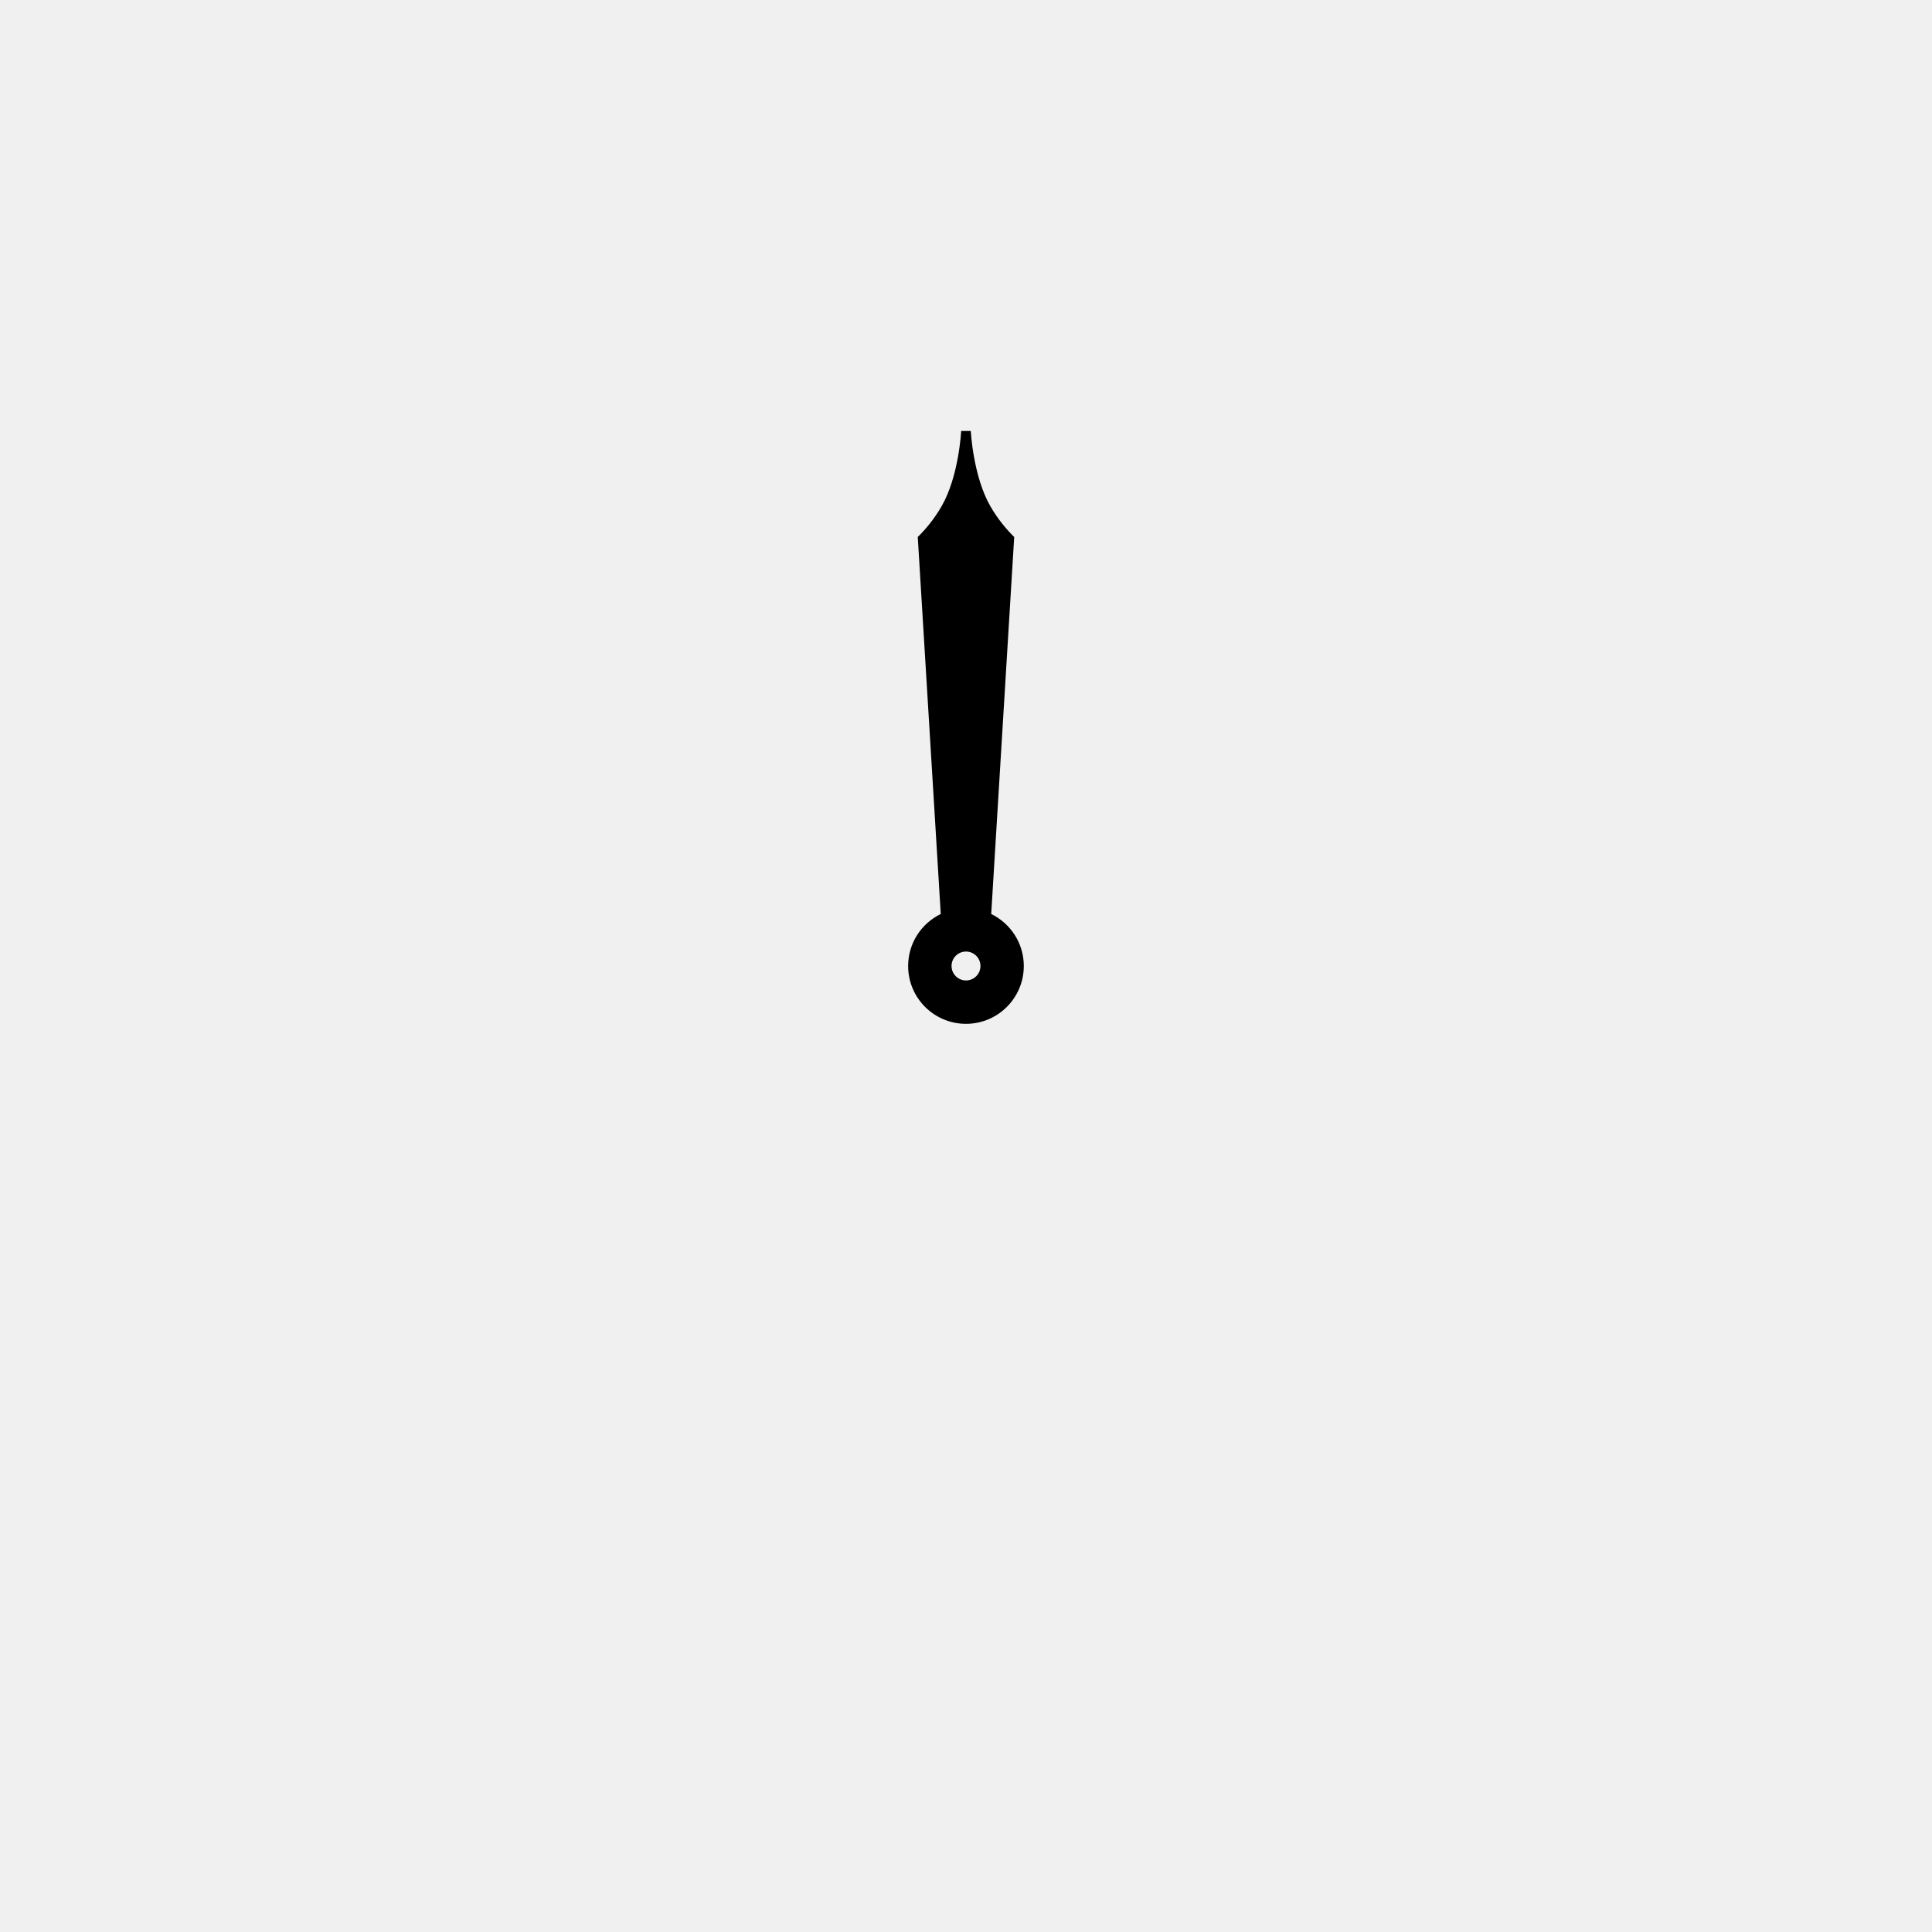
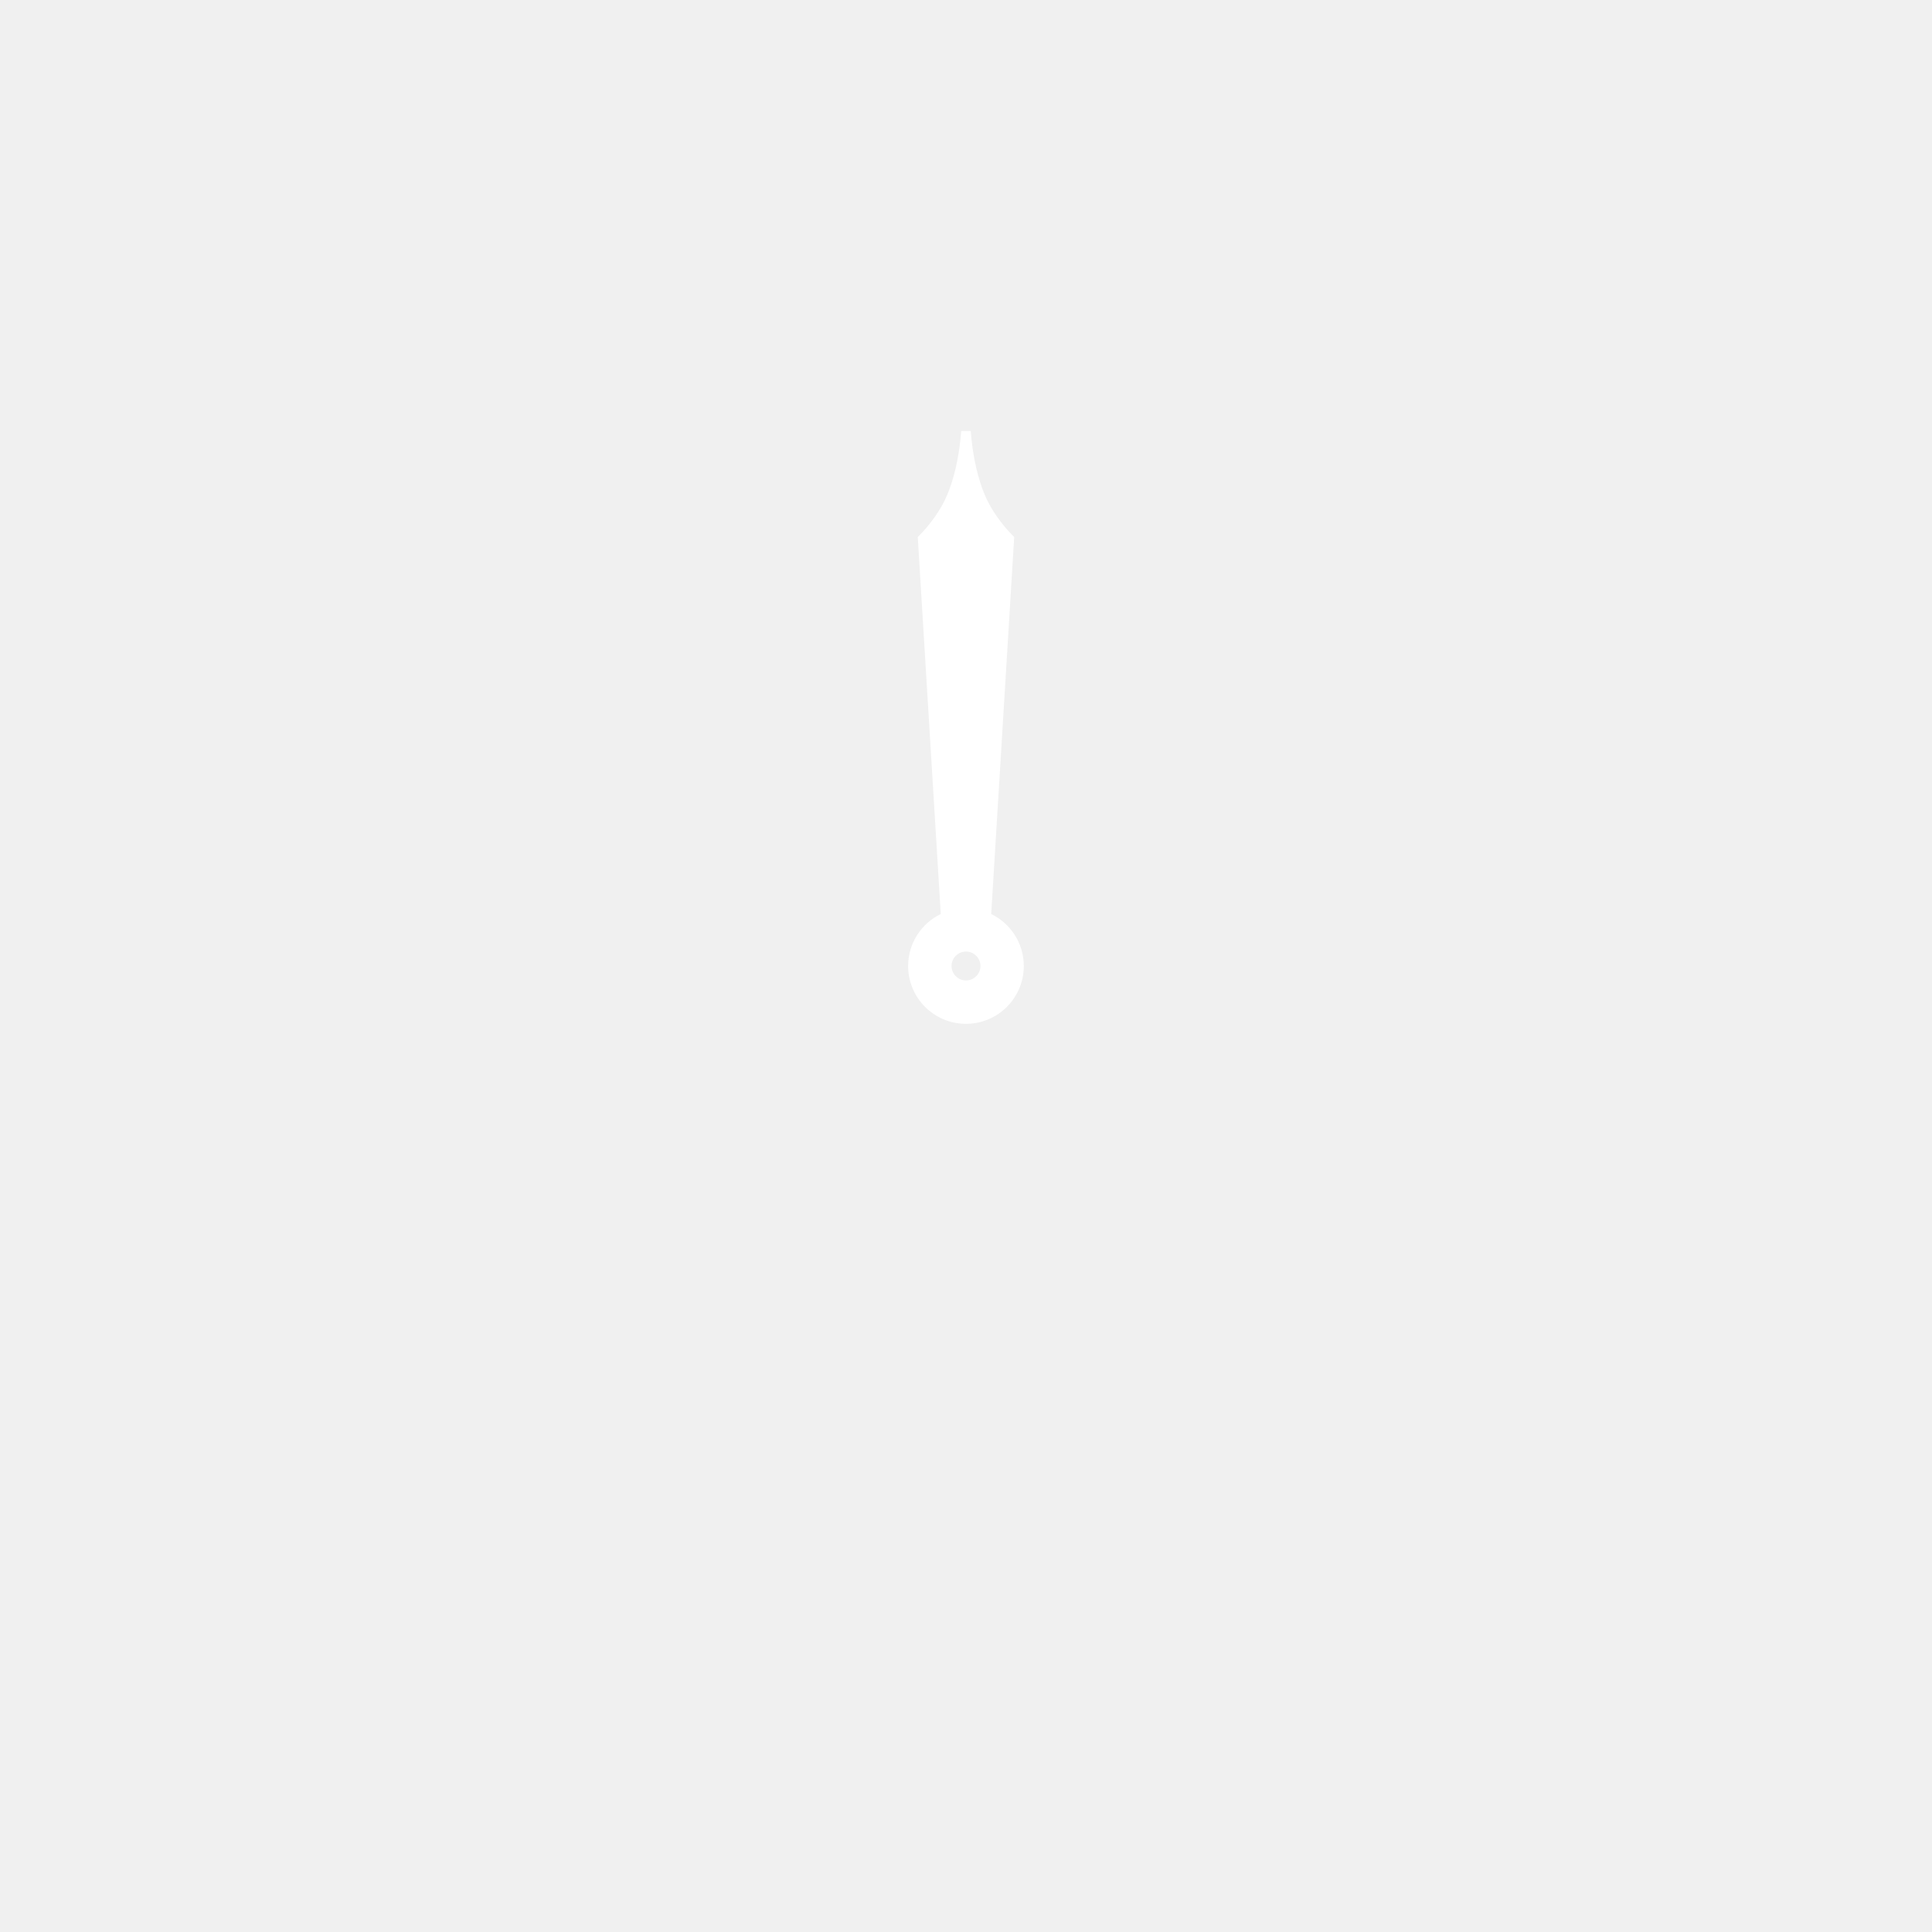
<svg xmlns="http://www.w3.org/2000/svg" id="_레이어_3" data-name="레이어 3" viewBox="0 0 600 600">
  <defs>
    <style>
      .cls-1 {
-         fill: black;
+         fill: white;       
      }
    </style>
  </defs>
  <path class="cls-1" d="M307.83,283.85l7.14-117.08c-2.34-2.3-5.01-5.42-7.36-9.48-5.44-9.39-6.12-23.45-6.12-23.45h-2.99s-.68,14.06-6.12,23.45c-2.35,4.06-5.02,7.18-7.36,9.48l7.14,117.08c-5.99,2.91-10.13,9.04-10.13,16.15,0,9.92,8.04,17.96,17.96,17.96s17.96-8.04,17.96-17.96c0-7.11-4.14-13.24-10.13-16.15ZM300,304.49c-2.48,0-4.49-2.01-4.49-4.49s2.01-4.49,4.49-4.49,4.49,2.01,4.49,4.49-2.01,4.49-4.49,4.49Z" />
</svg>
